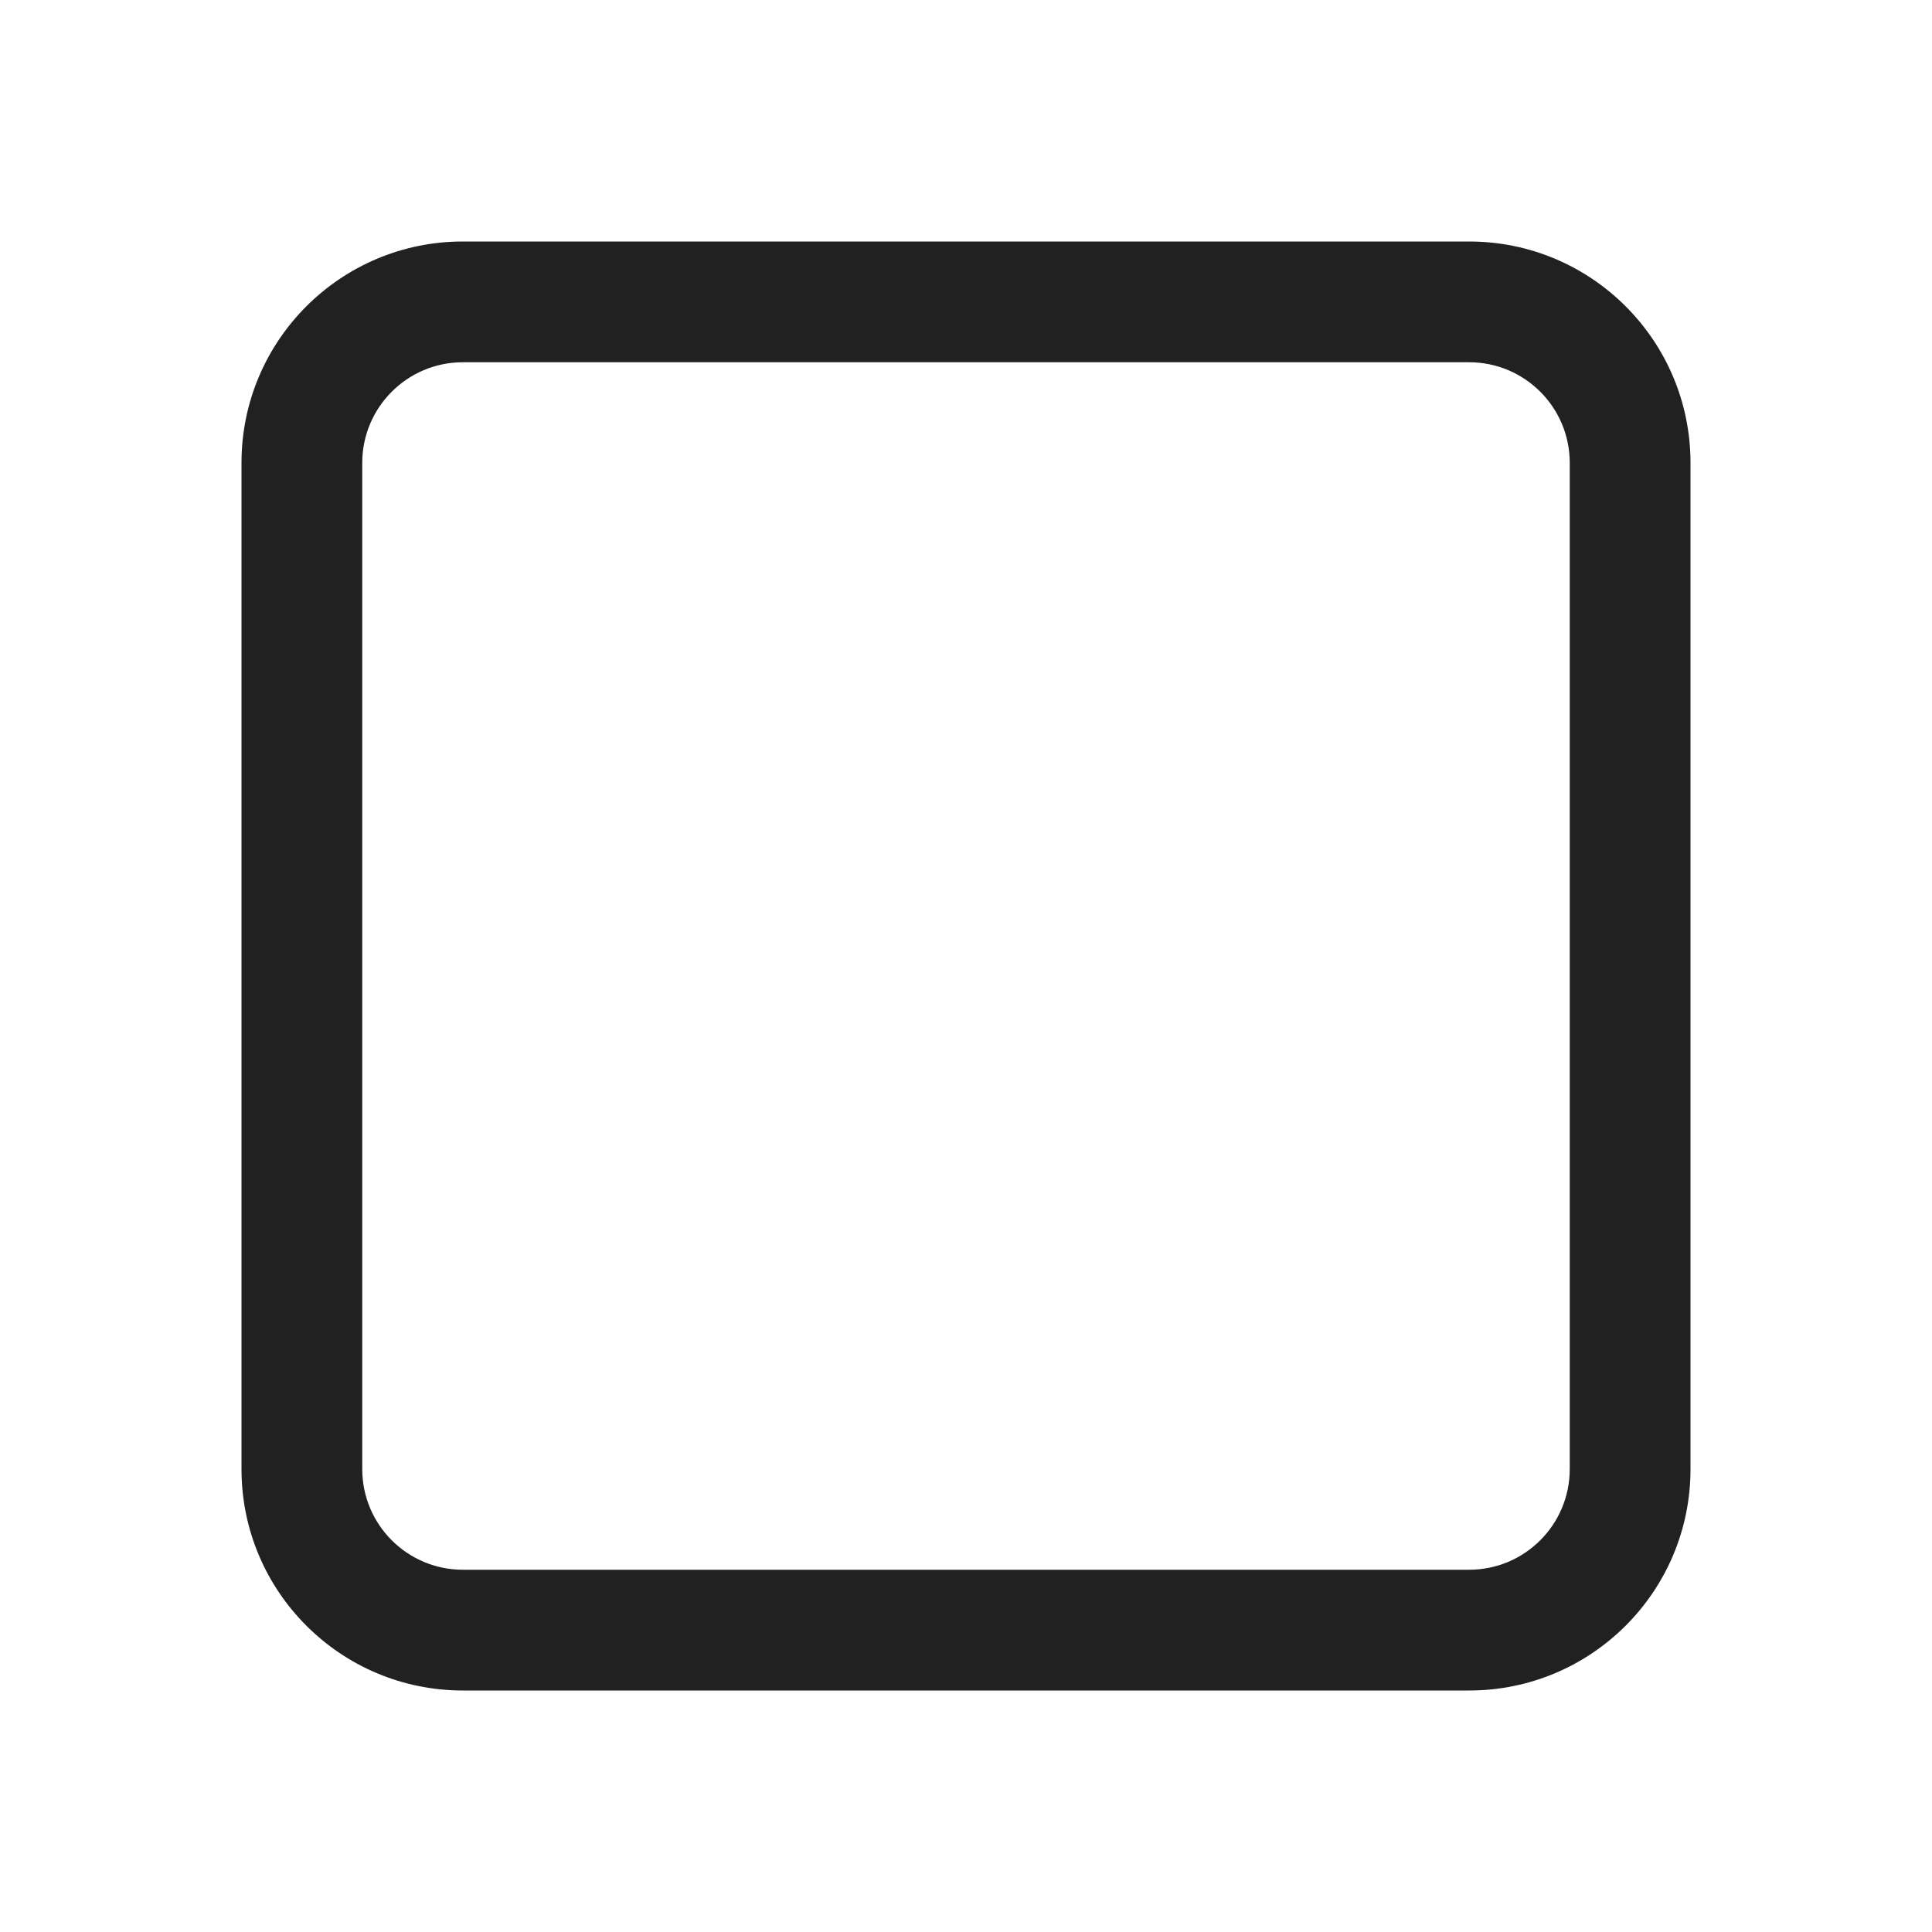
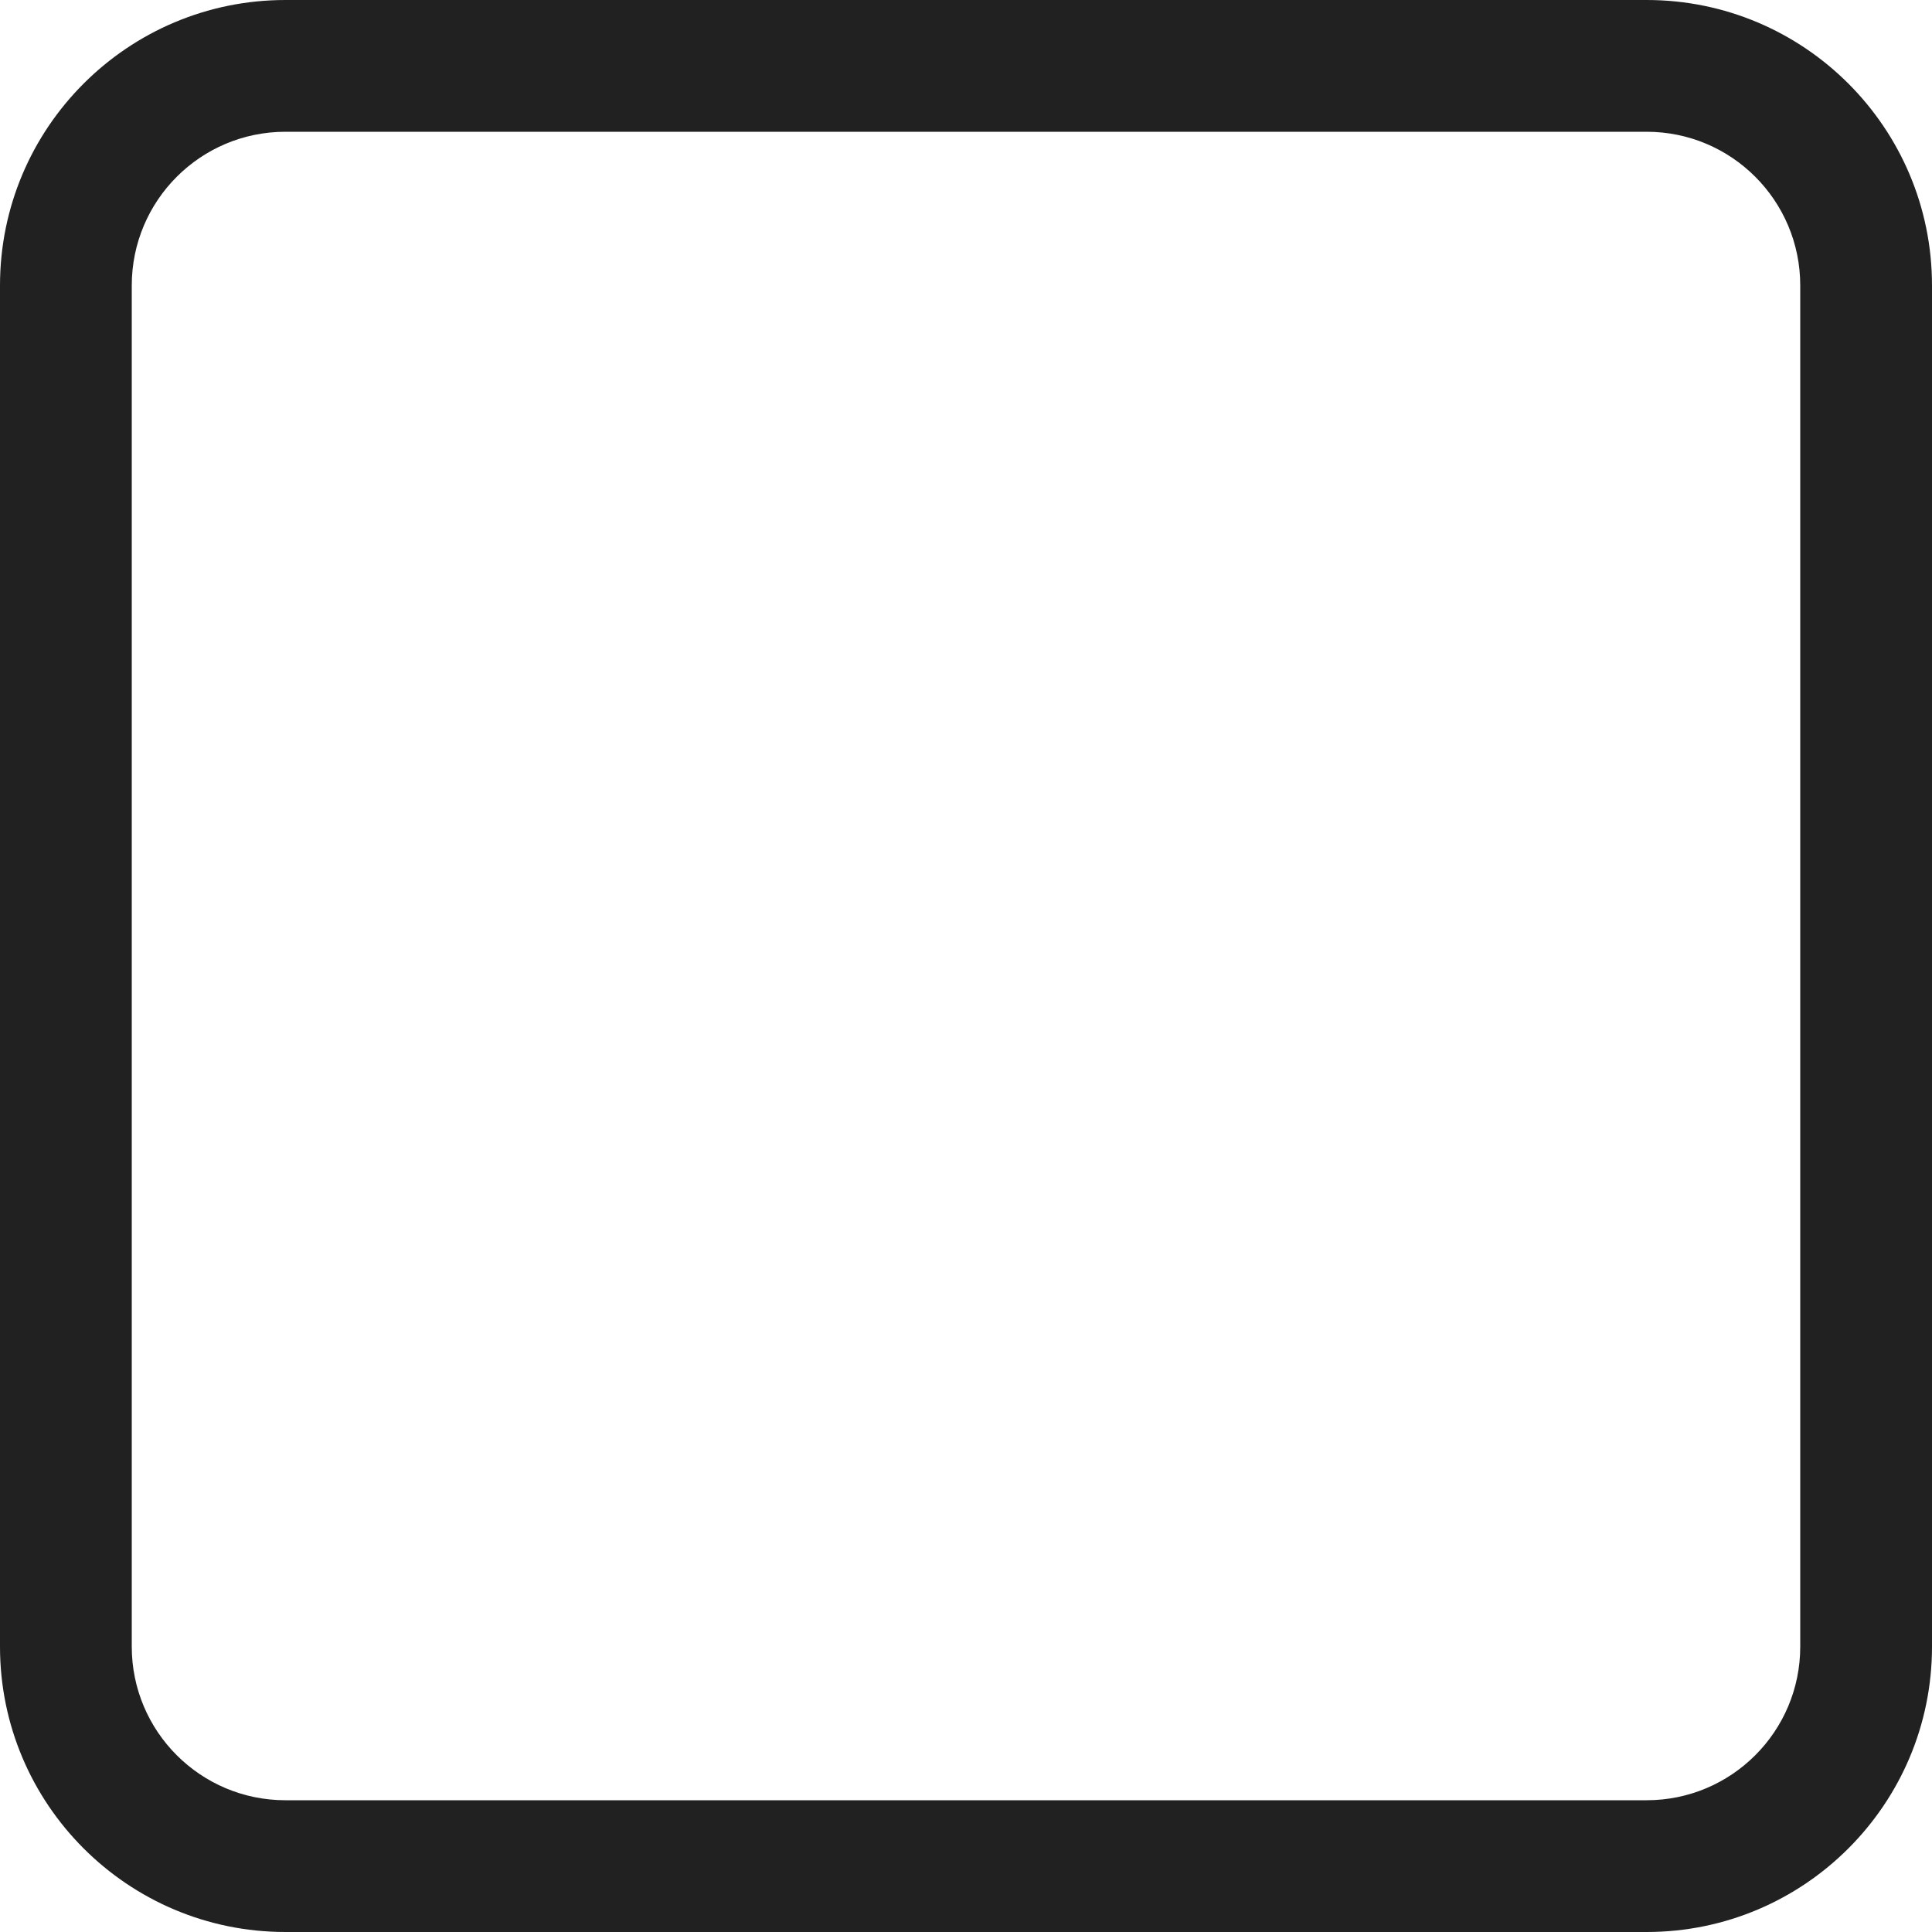
- <svg xmlns="http://www.w3.org/2000/svg" viewBox="0 0 24 24" fill="none">
-   <path d="M5.75 3H18.25C19.769 3 21 4.231 21 5.75V18.25C21 19.769 19.769 21 18.25 21H5.75C4.231 21 3 19.769 3 18.25V5.75C3 4.231 4.231 3 5.75 3ZM5.75 4.5C5.06 4.5 4.5 5.06 4.5 5.75V18.25C4.5 18.94 5.06 19.5 5.75 19.5H18.25C18.94 19.5 19.5 18.94 19.5 18.25V5.75C19.5 5.06 18.94 4.5 18.25 4.5H5.75Z" fill="#212121" />
+ <svg xmlns="http://www.w3.org/2000/svg" width="20" height="20" viewBox="0 0 20 20" fill="none">
+   <path d="M0 2.955C0 1.323 1.323 0 2.955 0H17.046C18.677 0 20 1.323 20 2.955V17.046C20 18.677 18.677 20 17.046 20H2.955C1.323 20 0 18.677 0 17.046V2.955ZM2.955 1.364C2.076 1.364 1.364 2.076 1.364 2.955V17.046C1.364 17.924 2.076 18.636 2.955 18.636H17.046C17.924 18.636 18.636 17.924 18.636 17.046V2.955C18.636 2.076 17.924 1.364 17.046 1.364H2.955Z" fill="#212121" />
</svg>
